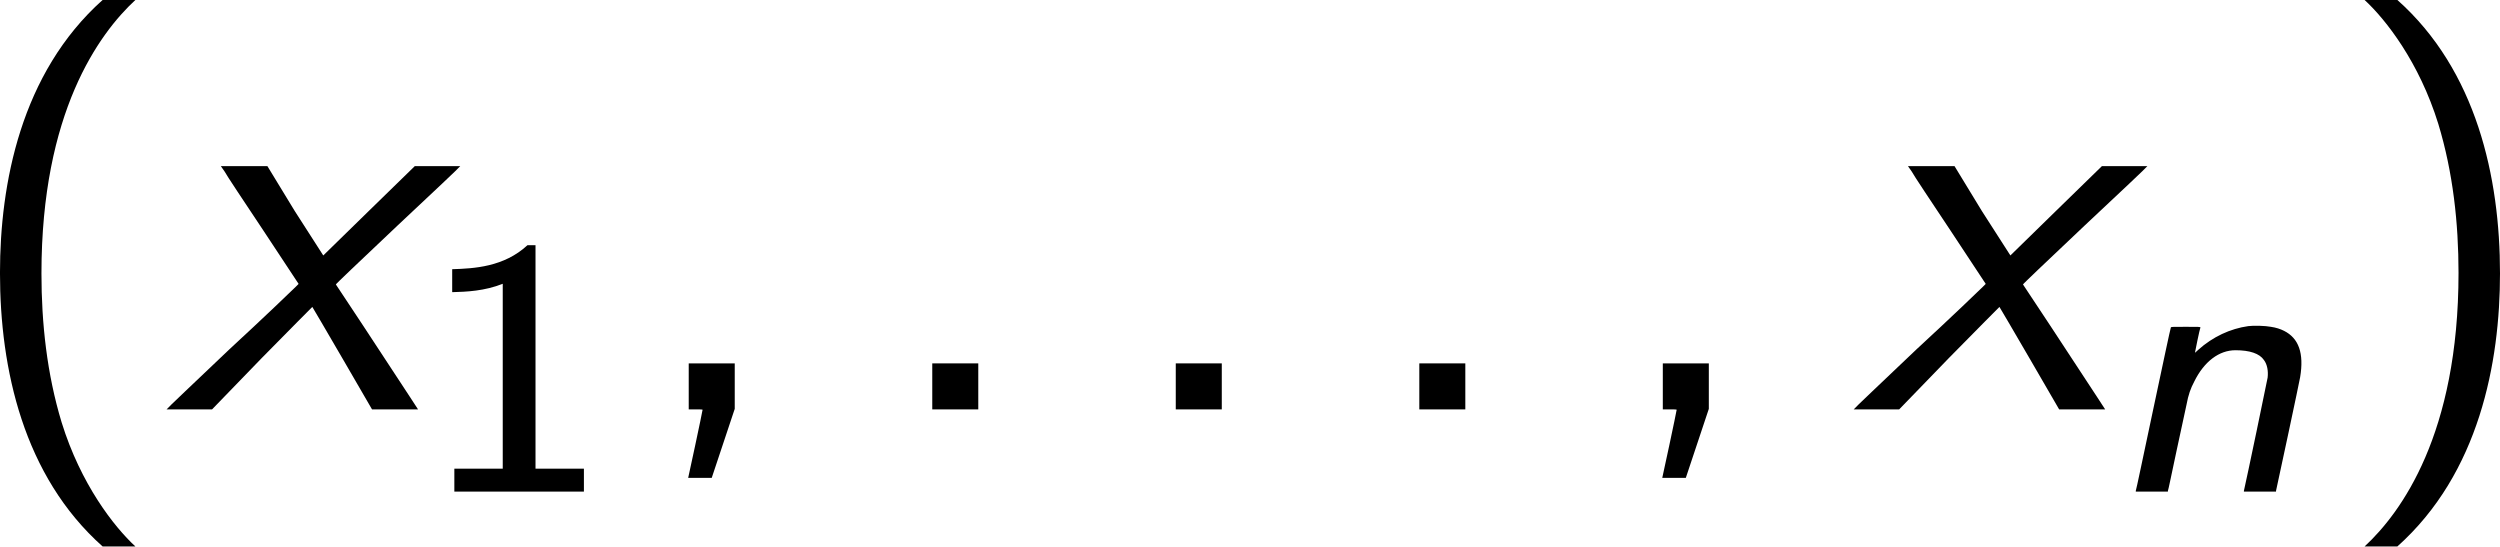
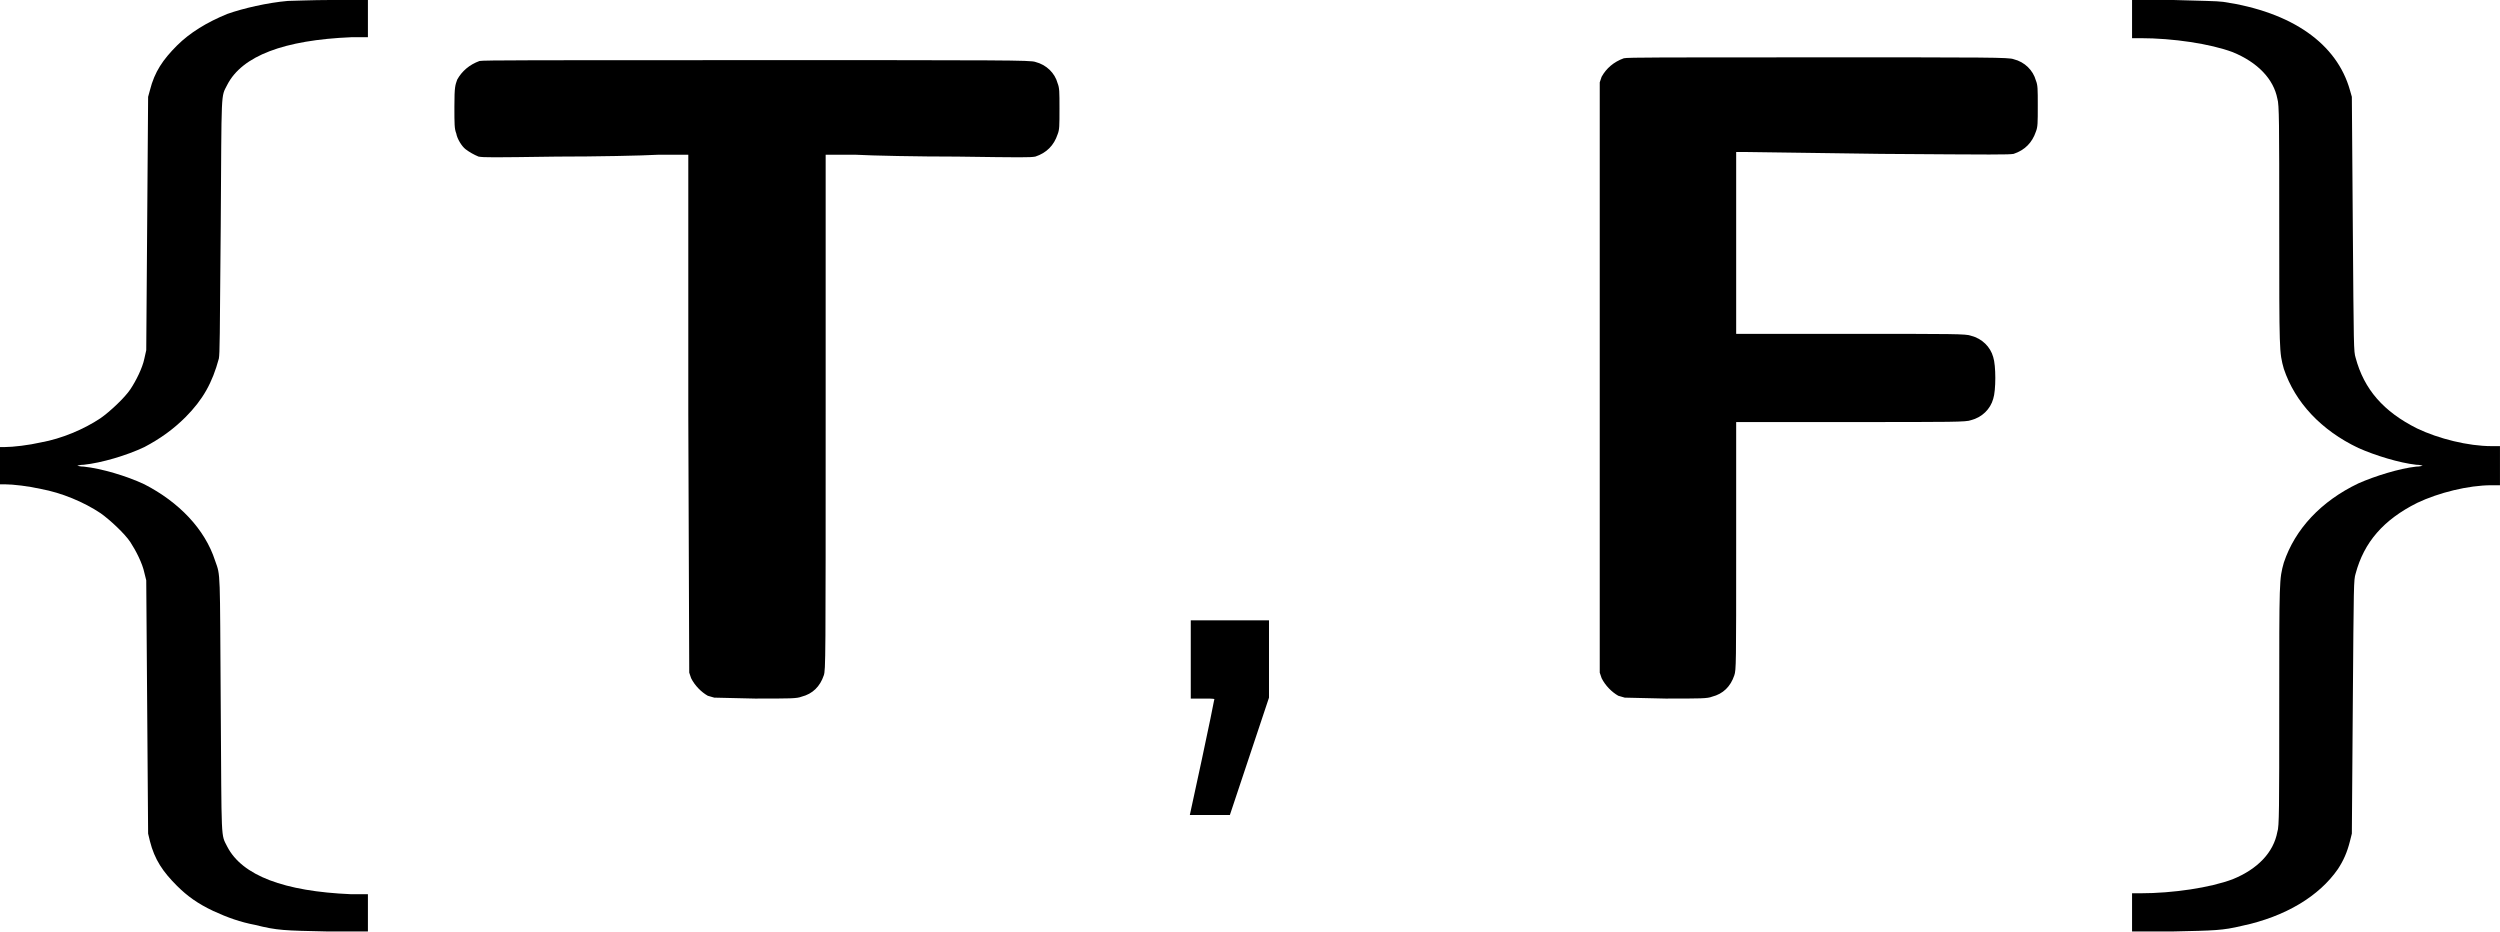
- <svg xmlns="http://www.w3.org/2000/svg" xmlns:xlink="http://www.w3.org/1999/xlink" version="1.1" width="76.368pt" height="16.691pt" viewBox="22.773 205.425 76.368 16.691">
+ <svg xmlns="http://www.w3.org/2000/svg" xmlns:xlink="http://www.w3.org/1999/xlink" version="1.1" width="44.921pt" height="16.737pt" viewBox="321.468 519.55 44.921 16.737">
  <defs>
-     <path id="g10-110" d="M3.108-3.61C2.718-3.555 2.335-3.379 2.016-3.092C1.977-3.053 1.945-3.029 1.945-3.029C1.945-3.037 2.048-3.547 2.064-3.579C2.064-3.595 2.048-3.595 1.745-3.595S1.419-3.595 1.419-3.579C1.411-3.571 1.243-2.774 1.036-1.801S.662-.024 .654-.016V0H1.004H1.355V-.016C1.363-.024 1.443-.422 1.546-.901S1.745-1.825 1.761-1.897C1.801-2.112 1.849-2.248 1.929-2.399C2.144-2.837 2.471-3.084 2.829-3.084C3.14-3.084 3.355-3.013 3.451-2.869C3.523-2.774 3.547-2.63 3.531-2.487C3.523-2.431 3.068-.247 3.013-.016V0H3.363H3.714V-.016C3.746-.151 4.232-2.431 4.24-2.495C4.328-3.021 4.208-3.347 3.889-3.507C3.81-3.547 3.714-3.579 3.602-3.595C3.483-3.618 3.228-3.626 3.108-3.61Z" />
-     <path id="g13-49" d="M2.549-5.376H2.374C1.858-4.899 1.207-4.867 .731-4.852V-4.351C1.04-4.359 1.437-4.375 1.834-4.534V-.5H.778V0H3.605V-.5H2.549V-5.376Z" />
-     <path id="g11-58" d="M1.16-.502V0H1.662H2.164V-.502V-1.004H1.662H1.16V-.502Z" />
-     <path id="g11-59" d="M1.16-.502V0H1.315C1.47 0 1.47 0 1.459 .024C1.459 .036 1.387 .383 1.303 .777L1.148 1.494H1.399H1.662L1.913 .741L2.164-.012V-.502V-1.004H1.662H1.16V-.502Z" />
-     <path id="g11-120" d="M1.279-5.189C1.315-5.117 1.698-4.543 2.128-3.897L2.893-2.738L2.833-2.678C2.798-2.642 2.152-2.02 1.387-1.315C.634-.598 .012-.012 .012 0H.502H1.004L2.092-1.124C2.69-1.733 3.192-2.236 3.192-2.236S3.491-1.733 3.85-1.112L4.495 0H4.997H5.499L5.32-.275C4.734-1.172 3.718-2.714 3.706-2.726C3.694-2.726 4.184-3.192 5.057-4.017C5.81-4.722 6.42-5.296 6.42-5.308H5.93H5.428L4.435-4.34C3.885-3.802 3.431-3.359 3.431-3.359S3.144-3.802 2.809-4.328L2.212-5.308H1.698H1.196L1.279-5.189Z" />
-     <path id="g16-40" d="M3.168-8.933C1.382-7.337 .929-4.919 .929-2.978C.929-.881 1.441 1.453 3.168 2.99H3.883C3.418 2.561 2.692 1.632 2.275 .286C1.953-.774 1.834-1.882 1.834-2.966C1.834-6.479 3.085-8.194 3.883-8.933H3.168Z" />
-     <path id="g16-41" d="M1.358 2.99C3.144 1.394 3.597-1.024 3.597-2.966C3.597-5.062 3.085-7.396 1.358-8.933H.643C1.108-8.504 1.834-7.575 2.251-6.229C2.573-5.169 2.692-4.061 2.692-2.978C2.692 .536 1.441 2.251 .643 2.99H1.358Z" />
+     <path id="g14-59" d="M1.16-.502V0H1.315C1.47 0 1.47 0 1.459 .024C1.459 .036 1.387 .383 1.303 .777L1.148 1.494H1.399H1.662L1.913 .741L2.164-.012V-.502V-1.004H1.662H1.16V-.502Z" />
+     <path id="g4-70" d="M1.405-8.218C1.274-8.171 1.179-8.087 1.12-7.98L1.096-7.909V-4.121V-.333L1.12-.262C1.167-.167 1.251-.083 1.334-.036L1.417-.012L1.941 0C2.394 0 2.477 0 2.537-.024C2.68-.06 2.775-.155 2.823-.298C2.847-.369 2.847-.429 2.847-1.965V-3.549H4.324C5.634-3.549 5.8-3.549 5.86-3.573C6.003-3.609 6.11-3.716 6.146-3.847C6.182-3.954 6.182-4.276 6.146-4.383C6.11-4.514 6.003-4.621 5.86-4.657C5.8-4.681 5.634-4.681 4.324-4.681H2.847V-5.848V-7.015H2.966C3.025-7.015 3.811-7.003 4.705-6.991C6.217-6.98 6.336-6.98 6.408-6.991C6.551-7.039 6.646-7.134 6.694-7.277C6.718-7.337 6.718-7.385 6.718-7.611C6.718-7.825 6.718-7.873 6.694-7.932C6.658-8.063 6.551-8.171 6.408-8.206C6.348-8.23 6.098-8.23 3.895-8.23C1.953-8.23 1.441-8.23 1.405-8.218Z" />
+     <path id="g4-84" d="M.798-8.183C.667-8.135 .572-8.052 .512-7.944C.488-7.873 .476-7.861 .476-7.599C.476-7.373 .476-7.313 .5-7.253C.512-7.182 .572-7.087 .619-7.051S.727-6.98 .786-6.956C.858-6.944 .941-6.944 1.787-6.956C2.299-6.956 2.882-6.968 3.097-6.98H3.478V-3.657L3.49-.333L3.514-.262C3.561-.167 3.645-.083 3.728-.036L3.811-.012L4.335 0C4.788 0 4.871 0 4.931-.024C5.074-.06 5.169-.155 5.217-.298C5.241-.369 5.241-.465 5.241-3.68V-6.98H5.622C5.836-6.968 6.42-6.956 6.932-6.956C7.778-6.944 7.861-6.944 7.932-6.956C8.075-7.003 8.171-7.099 8.218-7.242C8.242-7.301 8.242-7.349 8.242-7.575C8.242-7.789 8.242-7.837 8.218-7.897C8.183-8.028 8.075-8.135 7.932-8.171C7.873-8.194 7.527-8.194 4.359-8.194C1.548-8.194 .834-8.194 .798-8.183Z" />
+     <path id="g11-102" d="M4.316-8.954C4.053-8.931 3.742-8.859 3.539-8.787C3.276-8.679 3.061-8.548 2.893-8.381C2.714-8.201 2.606-8.046 2.546-7.807L2.523-7.723L2.511-6.097L2.499-4.471L2.475-4.364C2.451-4.244 2.367-4.077 2.295-3.969S2.032-3.682 1.913-3.599C1.698-3.455 1.411-3.335 1.148-3.288C.992-3.252 .789-3.228 .681-3.228H.622V-2.989V-2.75H.681C.789-2.75 .992-2.726 1.148-2.69C1.411-2.642 1.698-2.523 1.913-2.379C2.032-2.295 2.224-2.116 2.295-2.008S2.451-1.733 2.475-1.614L2.499-1.518L2.511 .108L2.523 1.733L2.546 1.829C2.606 2.068 2.714 2.224 2.893 2.403C3.025 2.534 3.156 2.63 3.359 2.726C3.539 2.809 3.706 2.869 3.897 2.905C4.184 2.977 4.268 2.977 4.818 2.989H5.344V2.75V2.511H5.129C4.268 2.475 3.73 2.271 3.539 1.901C3.455 1.733 3.467 1.877 3.455 .084C3.443-1.674 3.455-1.566 3.383-1.769C3.252-2.176 2.917-2.523 2.475-2.75C2.248-2.857 1.925-2.953 1.698-2.977C1.65-2.977 1.614-2.989 1.614-2.989S1.65-3.001 1.698-3.001C1.925-3.025 2.248-3.12 2.475-3.228C2.678-3.335 2.845-3.455 3.001-3.61C3.228-3.838 3.347-4.053 3.431-4.364C3.443-4.435 3.443-4.603 3.455-6.061C3.467-7.855 3.455-7.711 3.539-7.878C3.73-8.249 4.268-8.452 5.129-8.488H5.344V-8.727V-8.966H4.878C4.627-8.966 4.364-8.954 4.316-8.954Z" />
+     <path id="g11-103" d="M.622-8.727V-8.476H.729C1.148-8.476 1.626-8.404 1.913-8.297C2.236-8.165 2.439-7.95 2.487-7.699C2.511-7.627 2.511-7.376 2.511-6.085C2.511-4.435 2.511-4.447 2.57-4.232C2.714-3.802 3.049-3.443 3.527-3.216C3.742-3.12 4.053-3.025 4.268-3.001C4.316-3.001 4.352-2.989 4.352-2.989S4.316-2.977 4.268-2.977C4.053-2.953 3.742-2.857 3.527-2.762C3.049-2.534 2.714-2.176 2.57-1.745C2.511-1.53 2.511-1.542 2.511 .108C2.511 1.399 2.511 1.65 2.487 1.71C2.439 1.973 2.236 2.188 1.913 2.319C1.626 2.427 1.148 2.499 .729 2.499H.622V2.75V2.989H1.148C1.686 2.977 1.781 2.977 2.032 2.917C2.594 2.798 3.025 2.534 3.264 2.188C3.335 2.08 3.383 1.973 3.419 1.829L3.443 1.733L3.455 .108C3.467-1.506 3.467-1.518 3.491-1.602C3.599-2.008 3.85-2.295 4.28-2.511C4.555-2.642 4.937-2.738 5.236-2.738H5.344V-2.989V-3.24H5.236C4.937-3.24 4.555-3.335 4.28-3.467C3.85-3.682 3.599-3.969 3.491-4.376C3.467-4.459 3.467-4.471 3.455-6.097L3.443-7.723L3.419-7.807C3.252-8.404 2.678-8.811 1.793-8.942C1.698-8.954 1.53-8.954 1.148-8.966H.622V-8.727Z" />
  </defs>
  <g id="page1" transform="matrix(1.4 0 0 1.4 0 0)">
-     <use x="15.337" y="155.665" xlink:href="#g16-40" />
-     <use x="19.889" y="155.665" xlink:href="#g11-120" />
-     <use x="25.402" y="157.458" xlink:href="#g13-49" />
-     <use x="30.134" y="155.665" xlink:href="#g11-59" />
-     <use x="35.448" y="155.665" xlink:href="#g11-58" />
-     <use x="40.761" y="155.665" xlink:href="#g11-58" />
-     <use x="46.075" y="155.665" xlink:href="#g11-58" />
-     <use x="51.388" y="155.665" xlink:href="#g11-59" />
-     <use x="56.701" y="155.665" xlink:href="#g11-120" />
-     <use x="62.214" y="157.458" xlink:href="#g10-110" />
-     <use x="67.218" y="155.665" xlink:href="#g16-41" />
+     <use x="228.998" y="380.073" xlink:href="#g11-102" />
+     <use x="234.976" y="380.073" xlink:href="#g4-84" />
+     <use x="243.743" y="380.073" xlink:href="#g14-59" />
+     <use x="249.056" y="380.073" xlink:href="#g4-70" />
+     <use x="256.362" y="380.073" xlink:href="#g11-103" />
  </g>
</svg>
